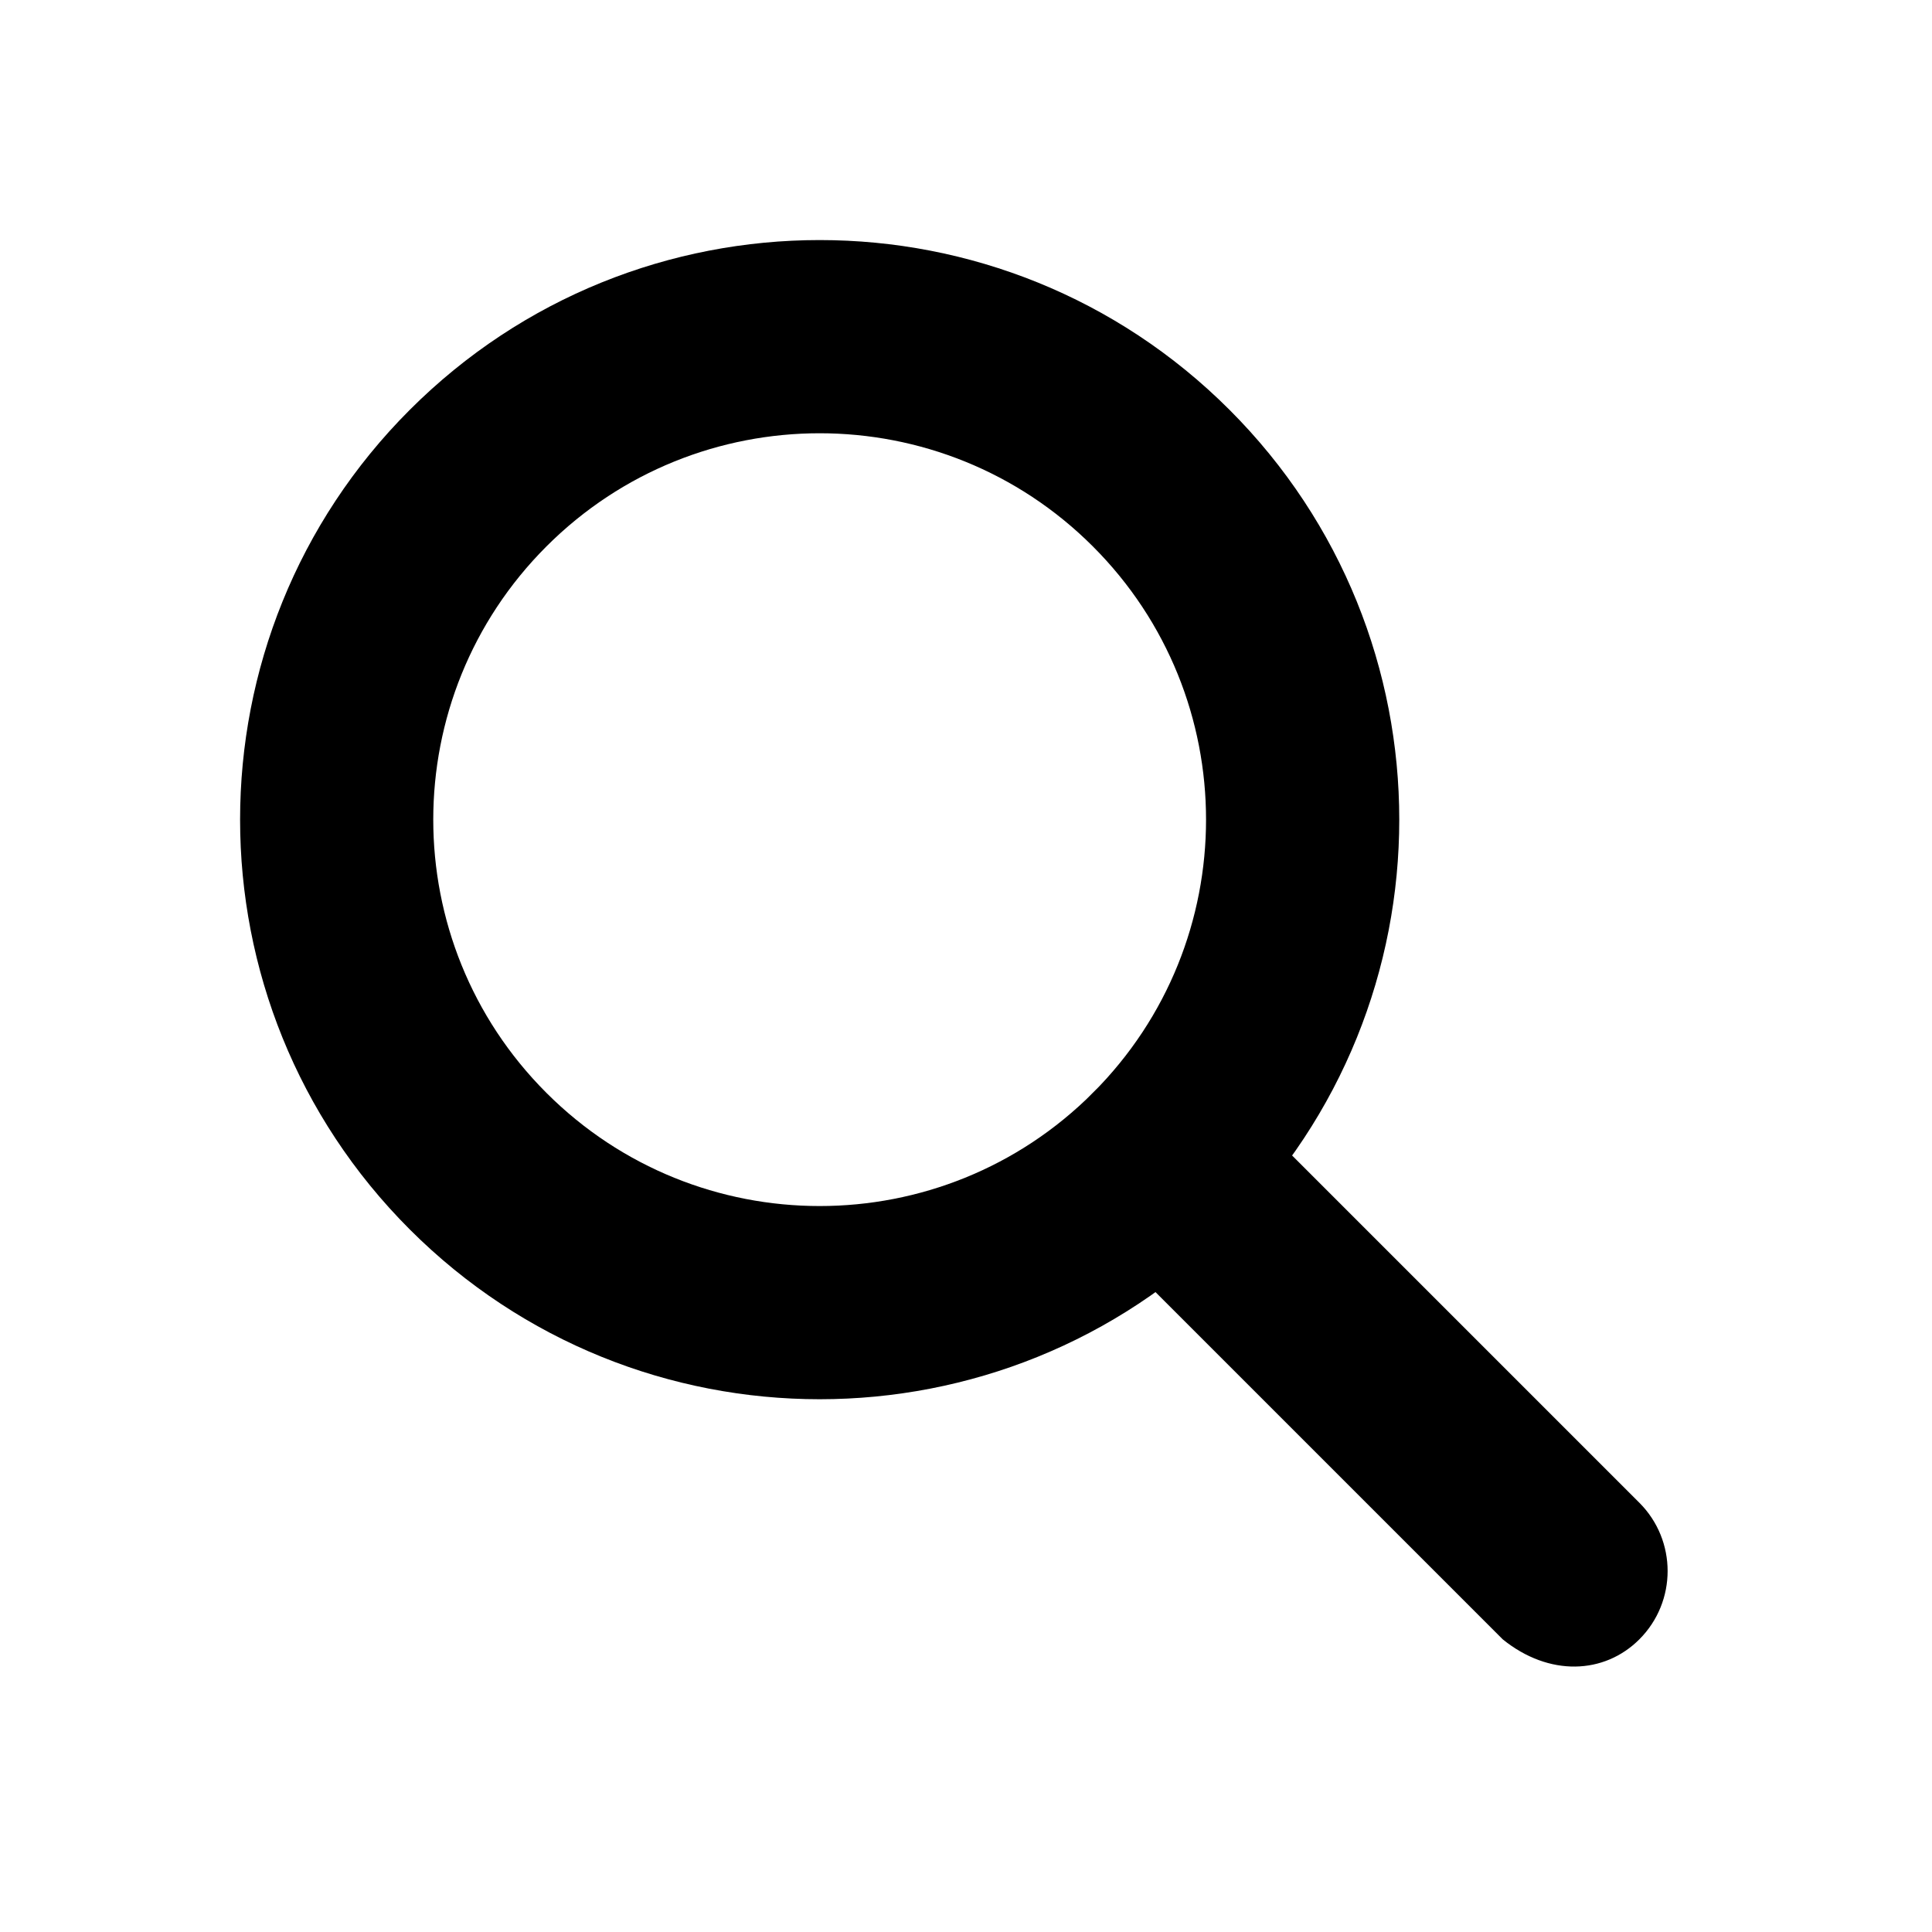
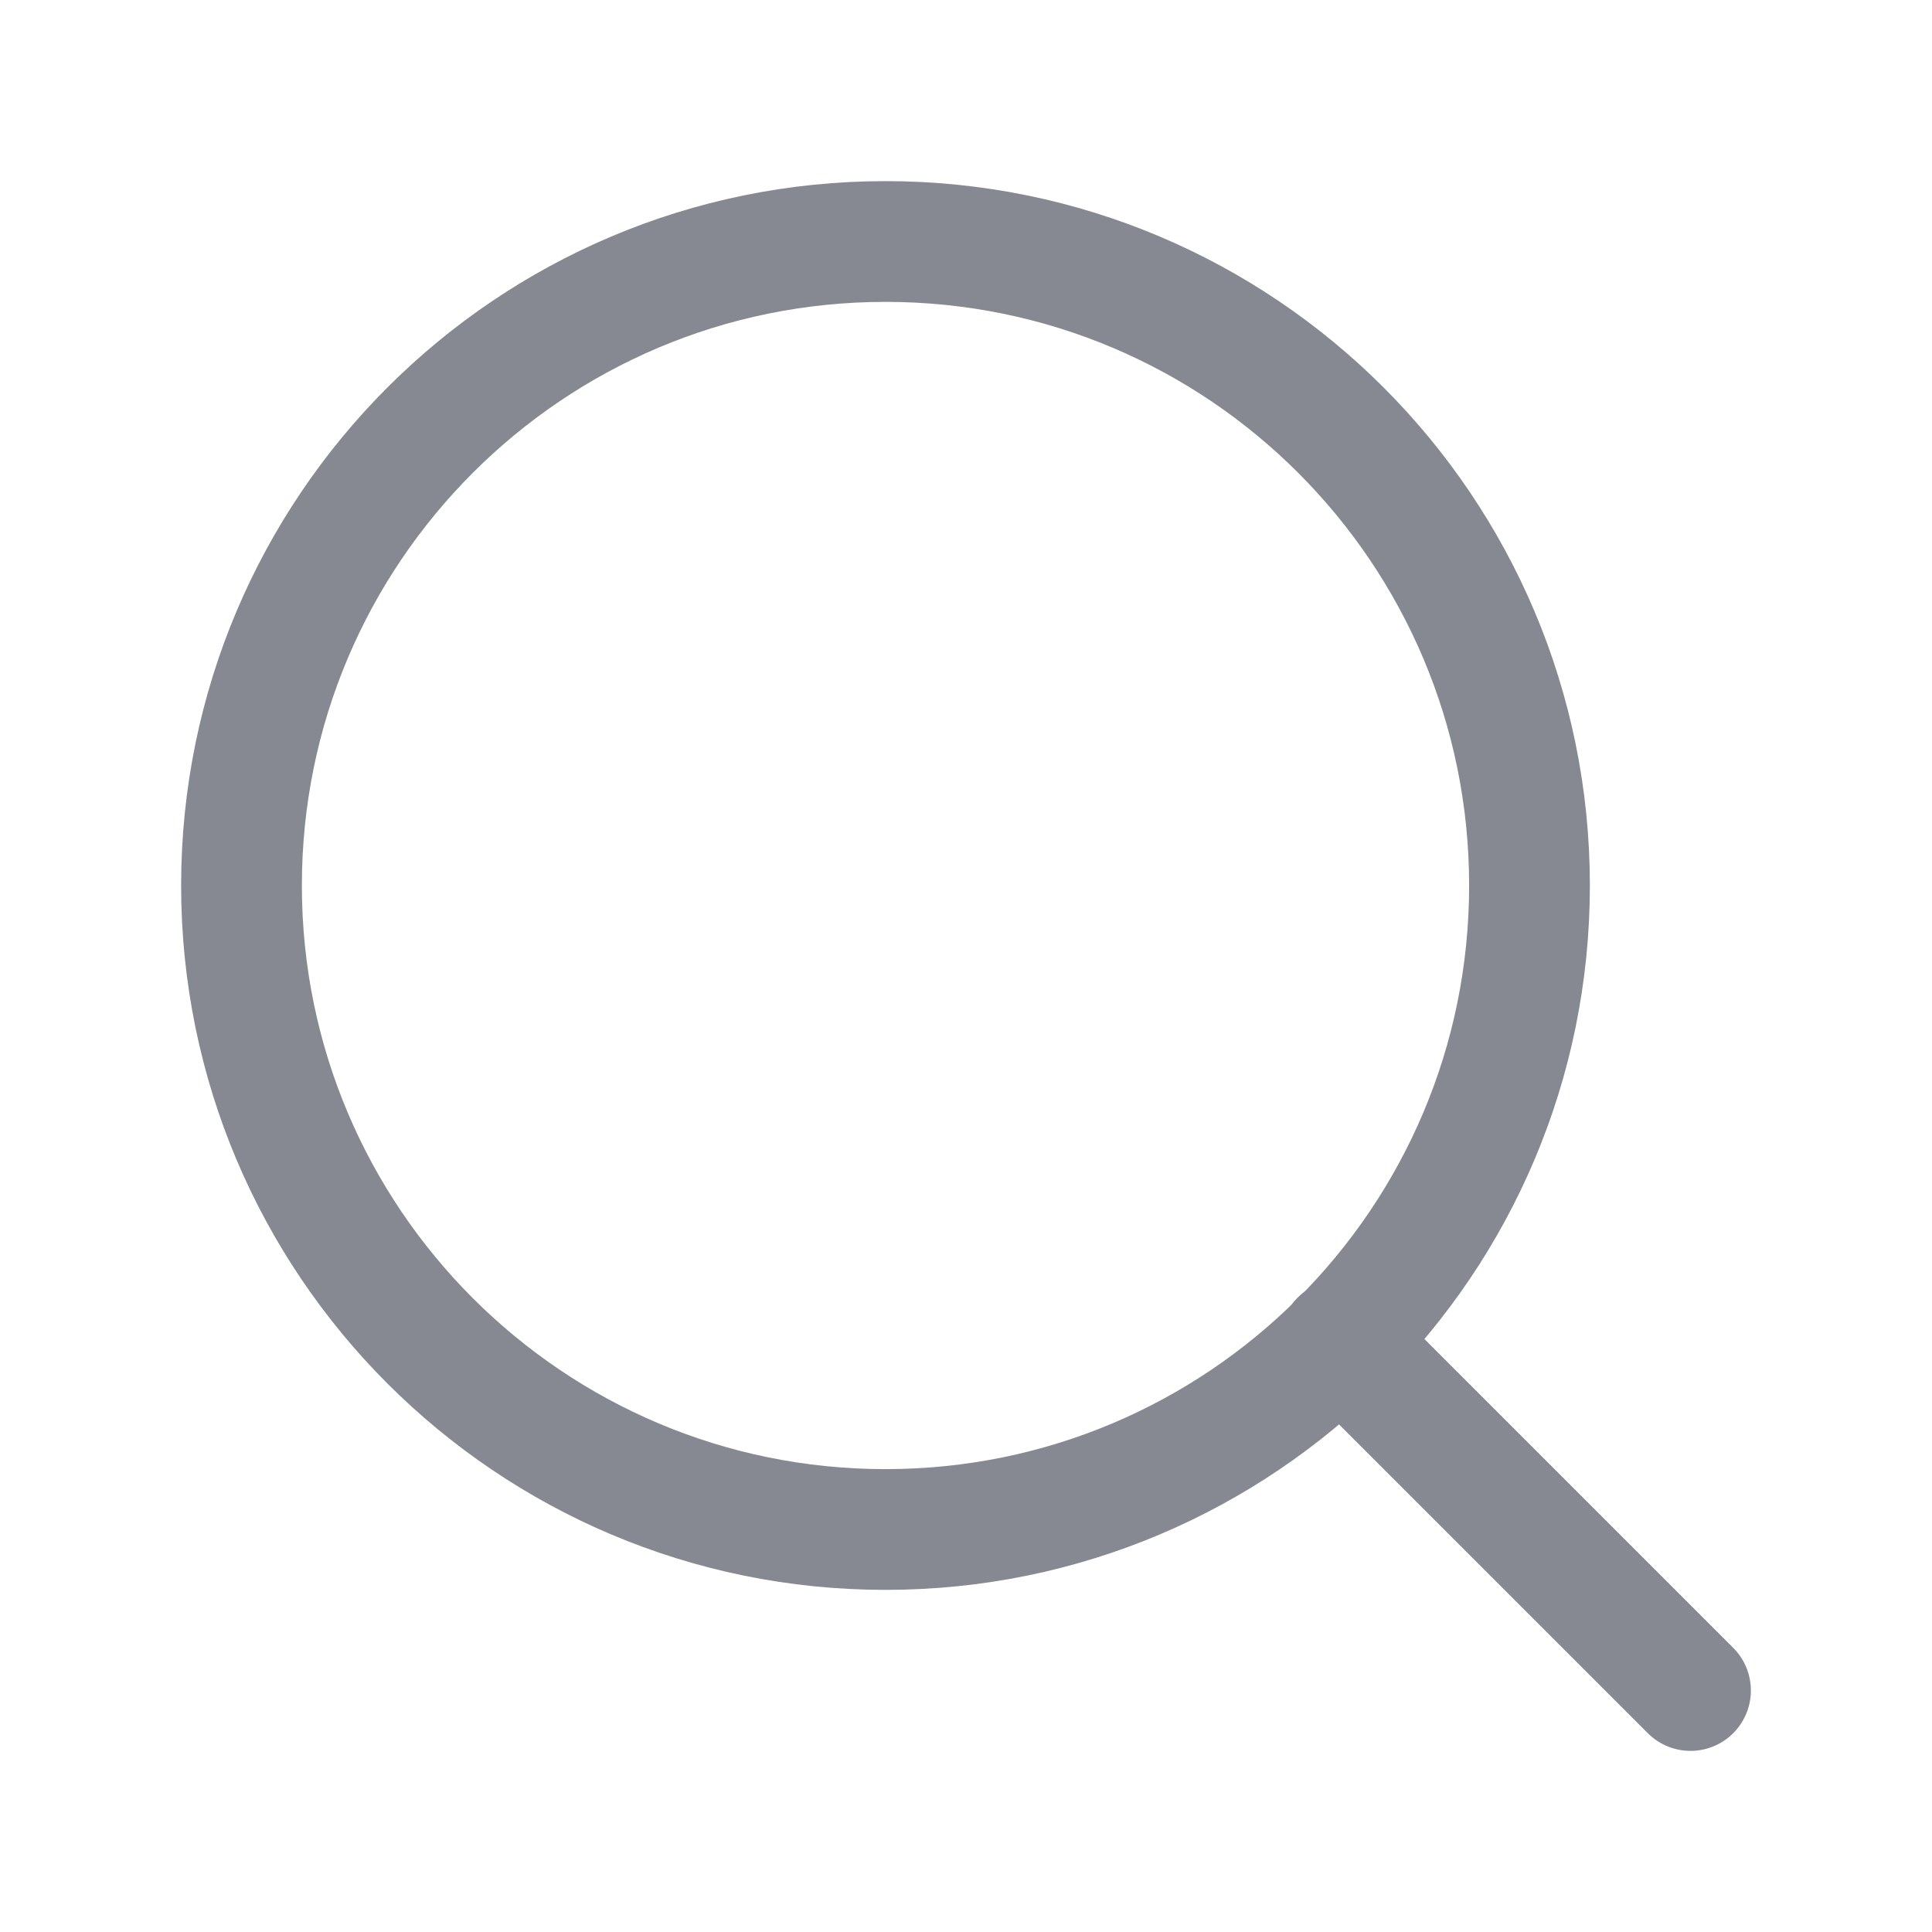
- <svg xmlns="http://www.w3.org/2000/svg" width="28" height="28" fill="none" viewBox="0 0 20 20">
-   <g fill="none" fill-rule="evenodd">
-     <rect width="20" height="20" />
-     <path fill="#000" d="M14.142,10.142 C14.655,10.142 15.078,10.528 15.142,11.142 L15.142,11.142 L15.142,17.142 C15.142,17.694 14.694,18.142 14.142,18.142 C13.629,18.142 13.207,17.756 13.142,17.142 L13.142,17.142 L13.142,11.142 C13.142,10.59 13.59,10.142 14.142,10.142 Z" transform="rotate(-45 14.142 14.142)" />
-     <path fill="#000" d="M8.485,2.485 C5.172,2.485 2.485,5.172 2.485,8.485 C2.485,11.799 5.172,14.485 8.485,14.485 C11.799,14.485 14.485,11.799 14.485,8.485 C14.485,5.172 11.799,2.485 8.485,2.485 Z M8.485,4.485 C10.694,4.485 12.485,6.276 12.485,8.485 C12.485,10.694 10.694,12.485 8.485,12.485 C6.276,12.485 4.485,10.694 4.485,8.485 C4.485,6.276 6.276,4.485 8.485,4.485 Z" transform="rotate(-45 8.485 8.485)" />
-   </g>
+ <svg xmlns="http://www.w3.org/2000/svg" width="24" height="24" viewBox="0 0 24 24" fill="none">
+   <path d="M11 19C15.418 19 19 15.418 19 11C19 6.582 15.418 3 11 3C6.582 3 3 6.582 3 11C3 15.418 6.582 19 11 19Z" stroke="#868992" stroke-width="1.5" stroke-linecap="round" stroke-linejoin="round" />
+   <path d="M21 21L16.65 16.65" stroke="#868992" stroke-width="1.5" stroke-linecap="round" stroke-linejoin="round" />
</svg>
